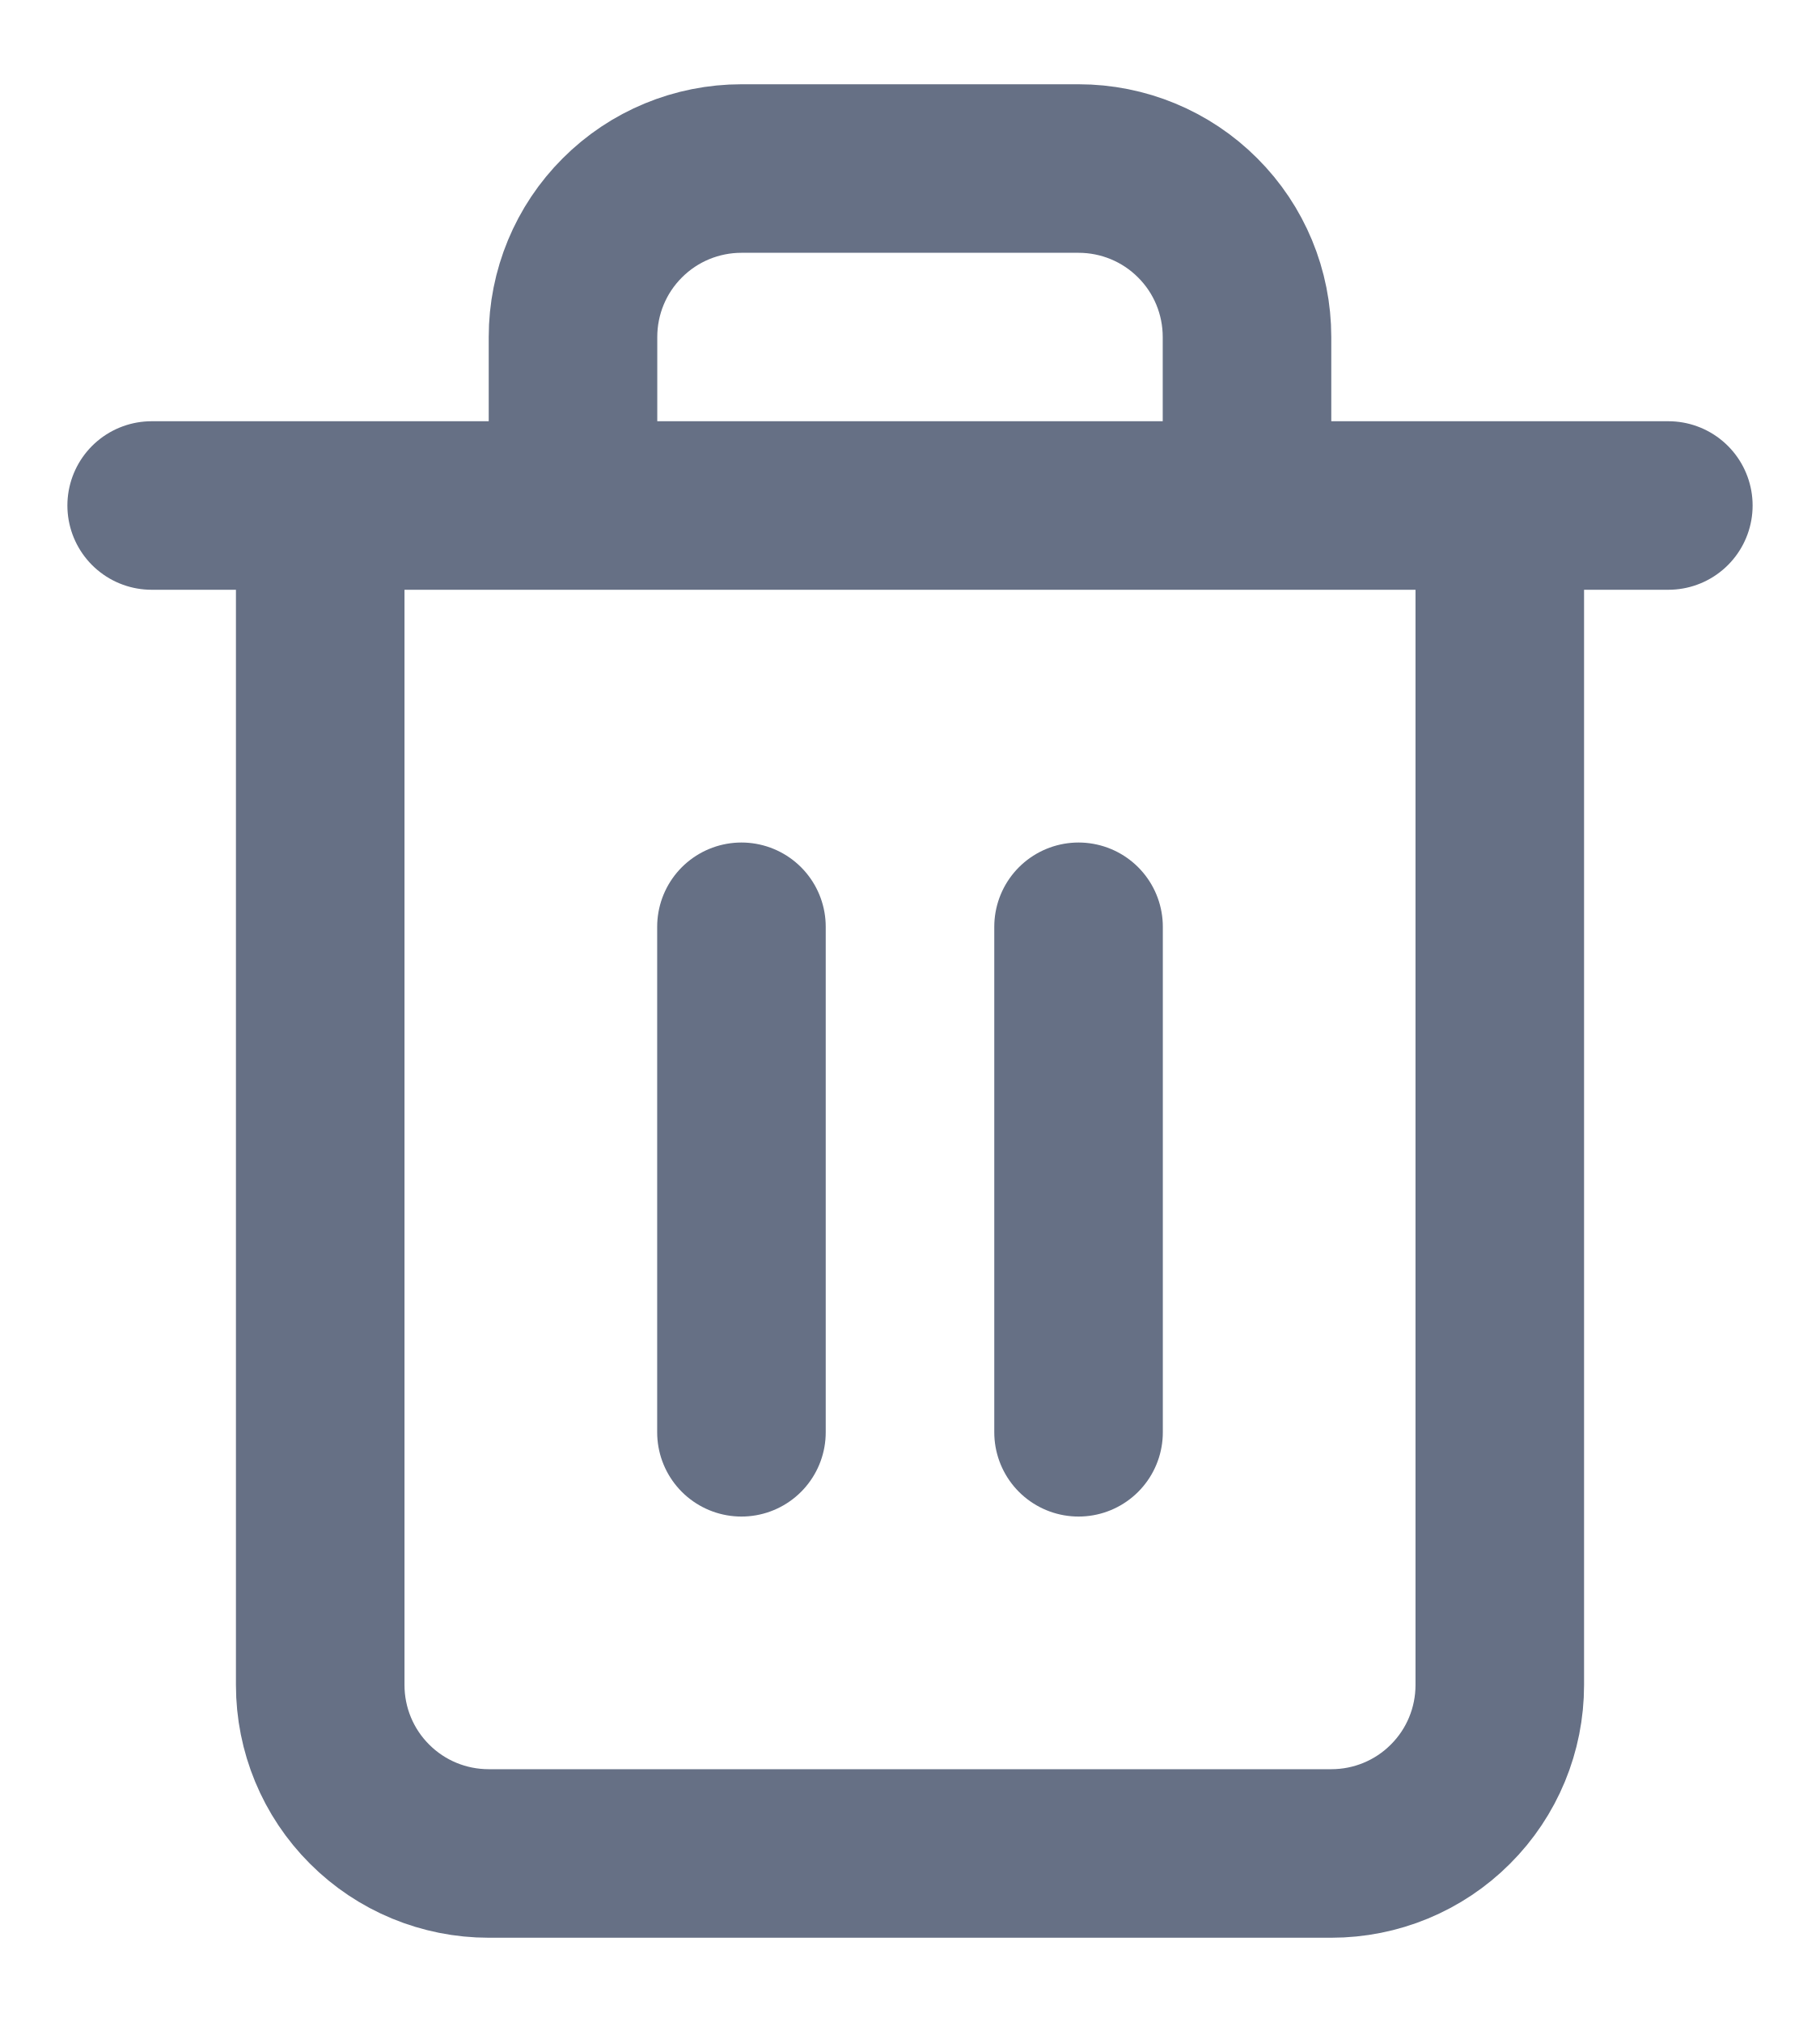
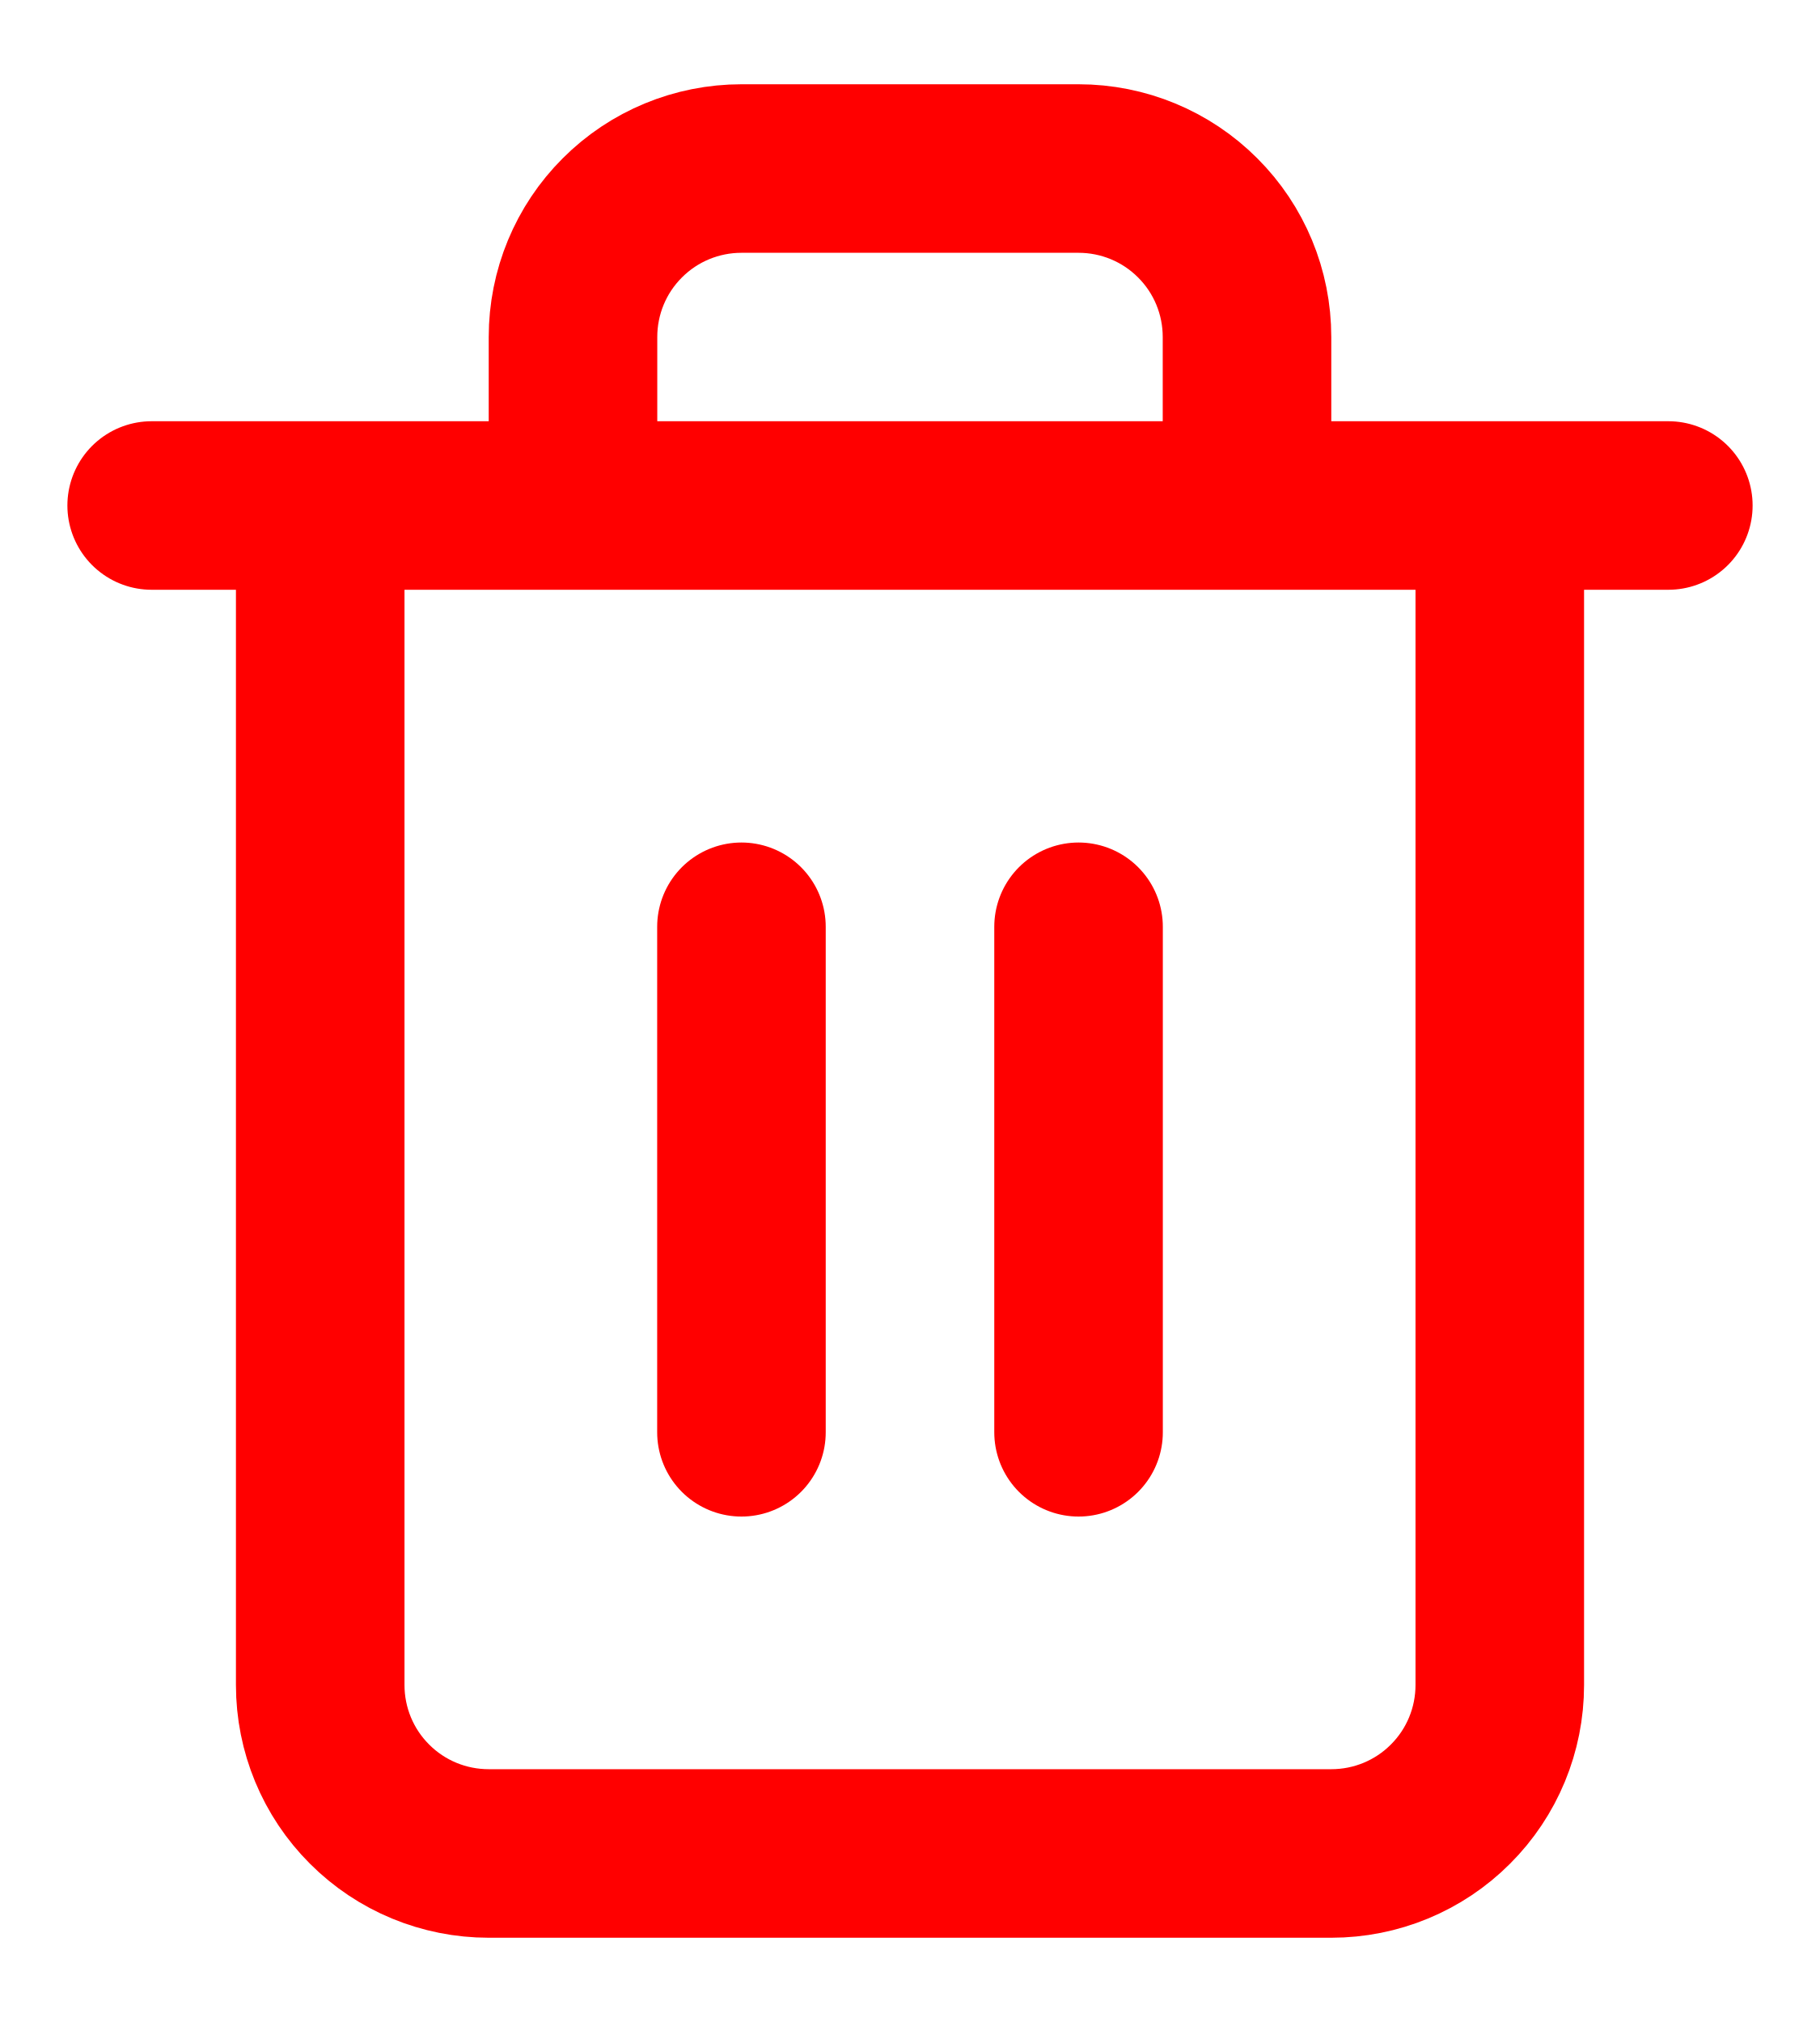
<svg xmlns="http://www.w3.org/2000/svg" width="18" height="20" viewBox="0 0 18 20" fill="none">
-   <path d="M1.5 5H3.167M3.167 5H16.5M3.167 5V16.667C3.167 17.109 3.342 17.533 3.655 17.845C3.967 18.158 4.391 18.333 4.833 18.333H13.167C13.609 18.333 14.033 18.158 14.345 17.845C14.658 17.533 14.833 17.109 14.833 16.667V5H3.167ZM5.667 5V3.333C5.667 2.891 5.842 2.467 6.155 2.155C6.467 1.842 6.891 1.667 7.333 1.667H10.667C11.109 1.667 11.533 1.842 11.845 2.155C12.158 2.467 12.333 2.891 12.333 3.333V5M7.333 9.167V14.167M10.667 9.167V14.167" stroke="#667085" stroke-width="1.667" stroke-linecap="round" stroke-linejoin="round" />
+   <path d="M1.5 5H3.167M3.167 5H16.5M3.167 5V16.667C3.167 17.109 3.342 17.533 3.655 17.845C3.967 18.158 4.391 18.333 4.833 18.333H13.167C13.609 18.333 14.033 18.158 14.345 17.845C14.658 17.533 14.833 17.109 14.833 16.667V5H3.167ZM5.667 5V3.333C5.667 2.891 5.842 2.467 6.155 2.155C6.467 1.842 6.891 1.667 7.333 1.667H10.667C11.109 1.667 11.533 1.842 11.845 2.155C12.158 2.467 12.333 2.891 12.333 3.333V5M7.333 9.167V14.167M10.667 9.167V14.167" stroke="red" stroke-width="1.667" stroke-linecap="round" stroke-linejoin="round" />
</svg>
